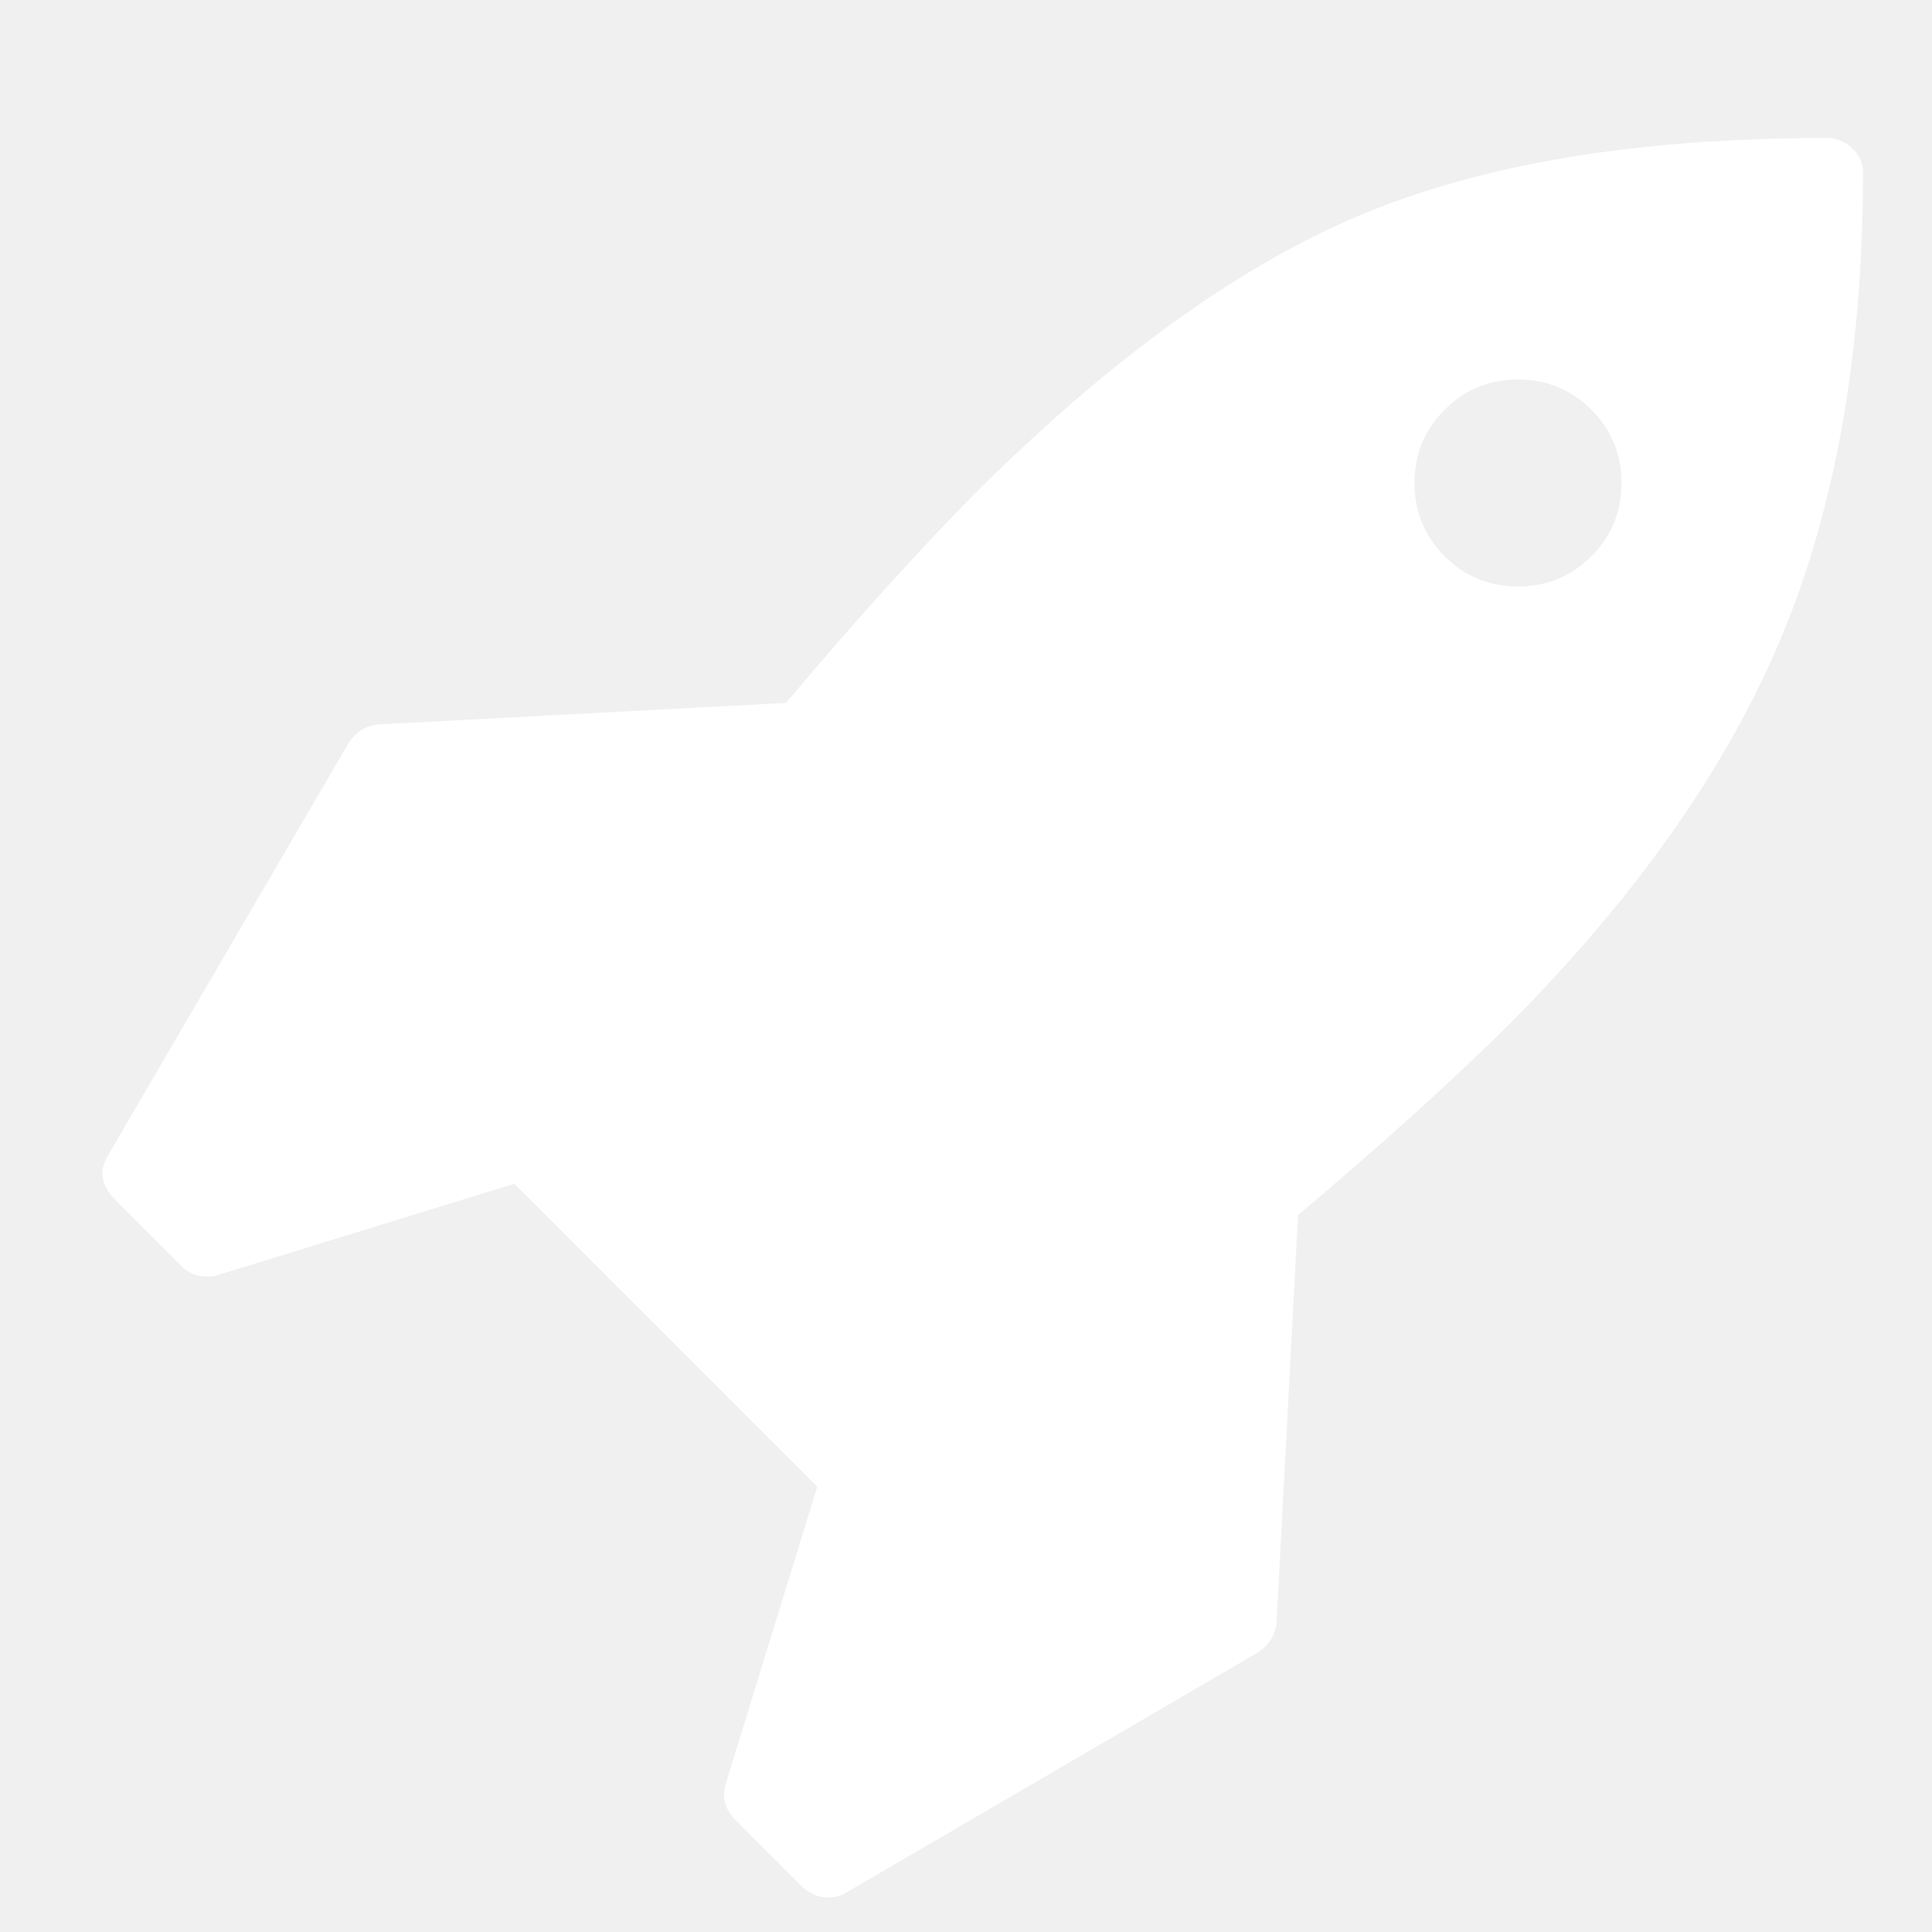
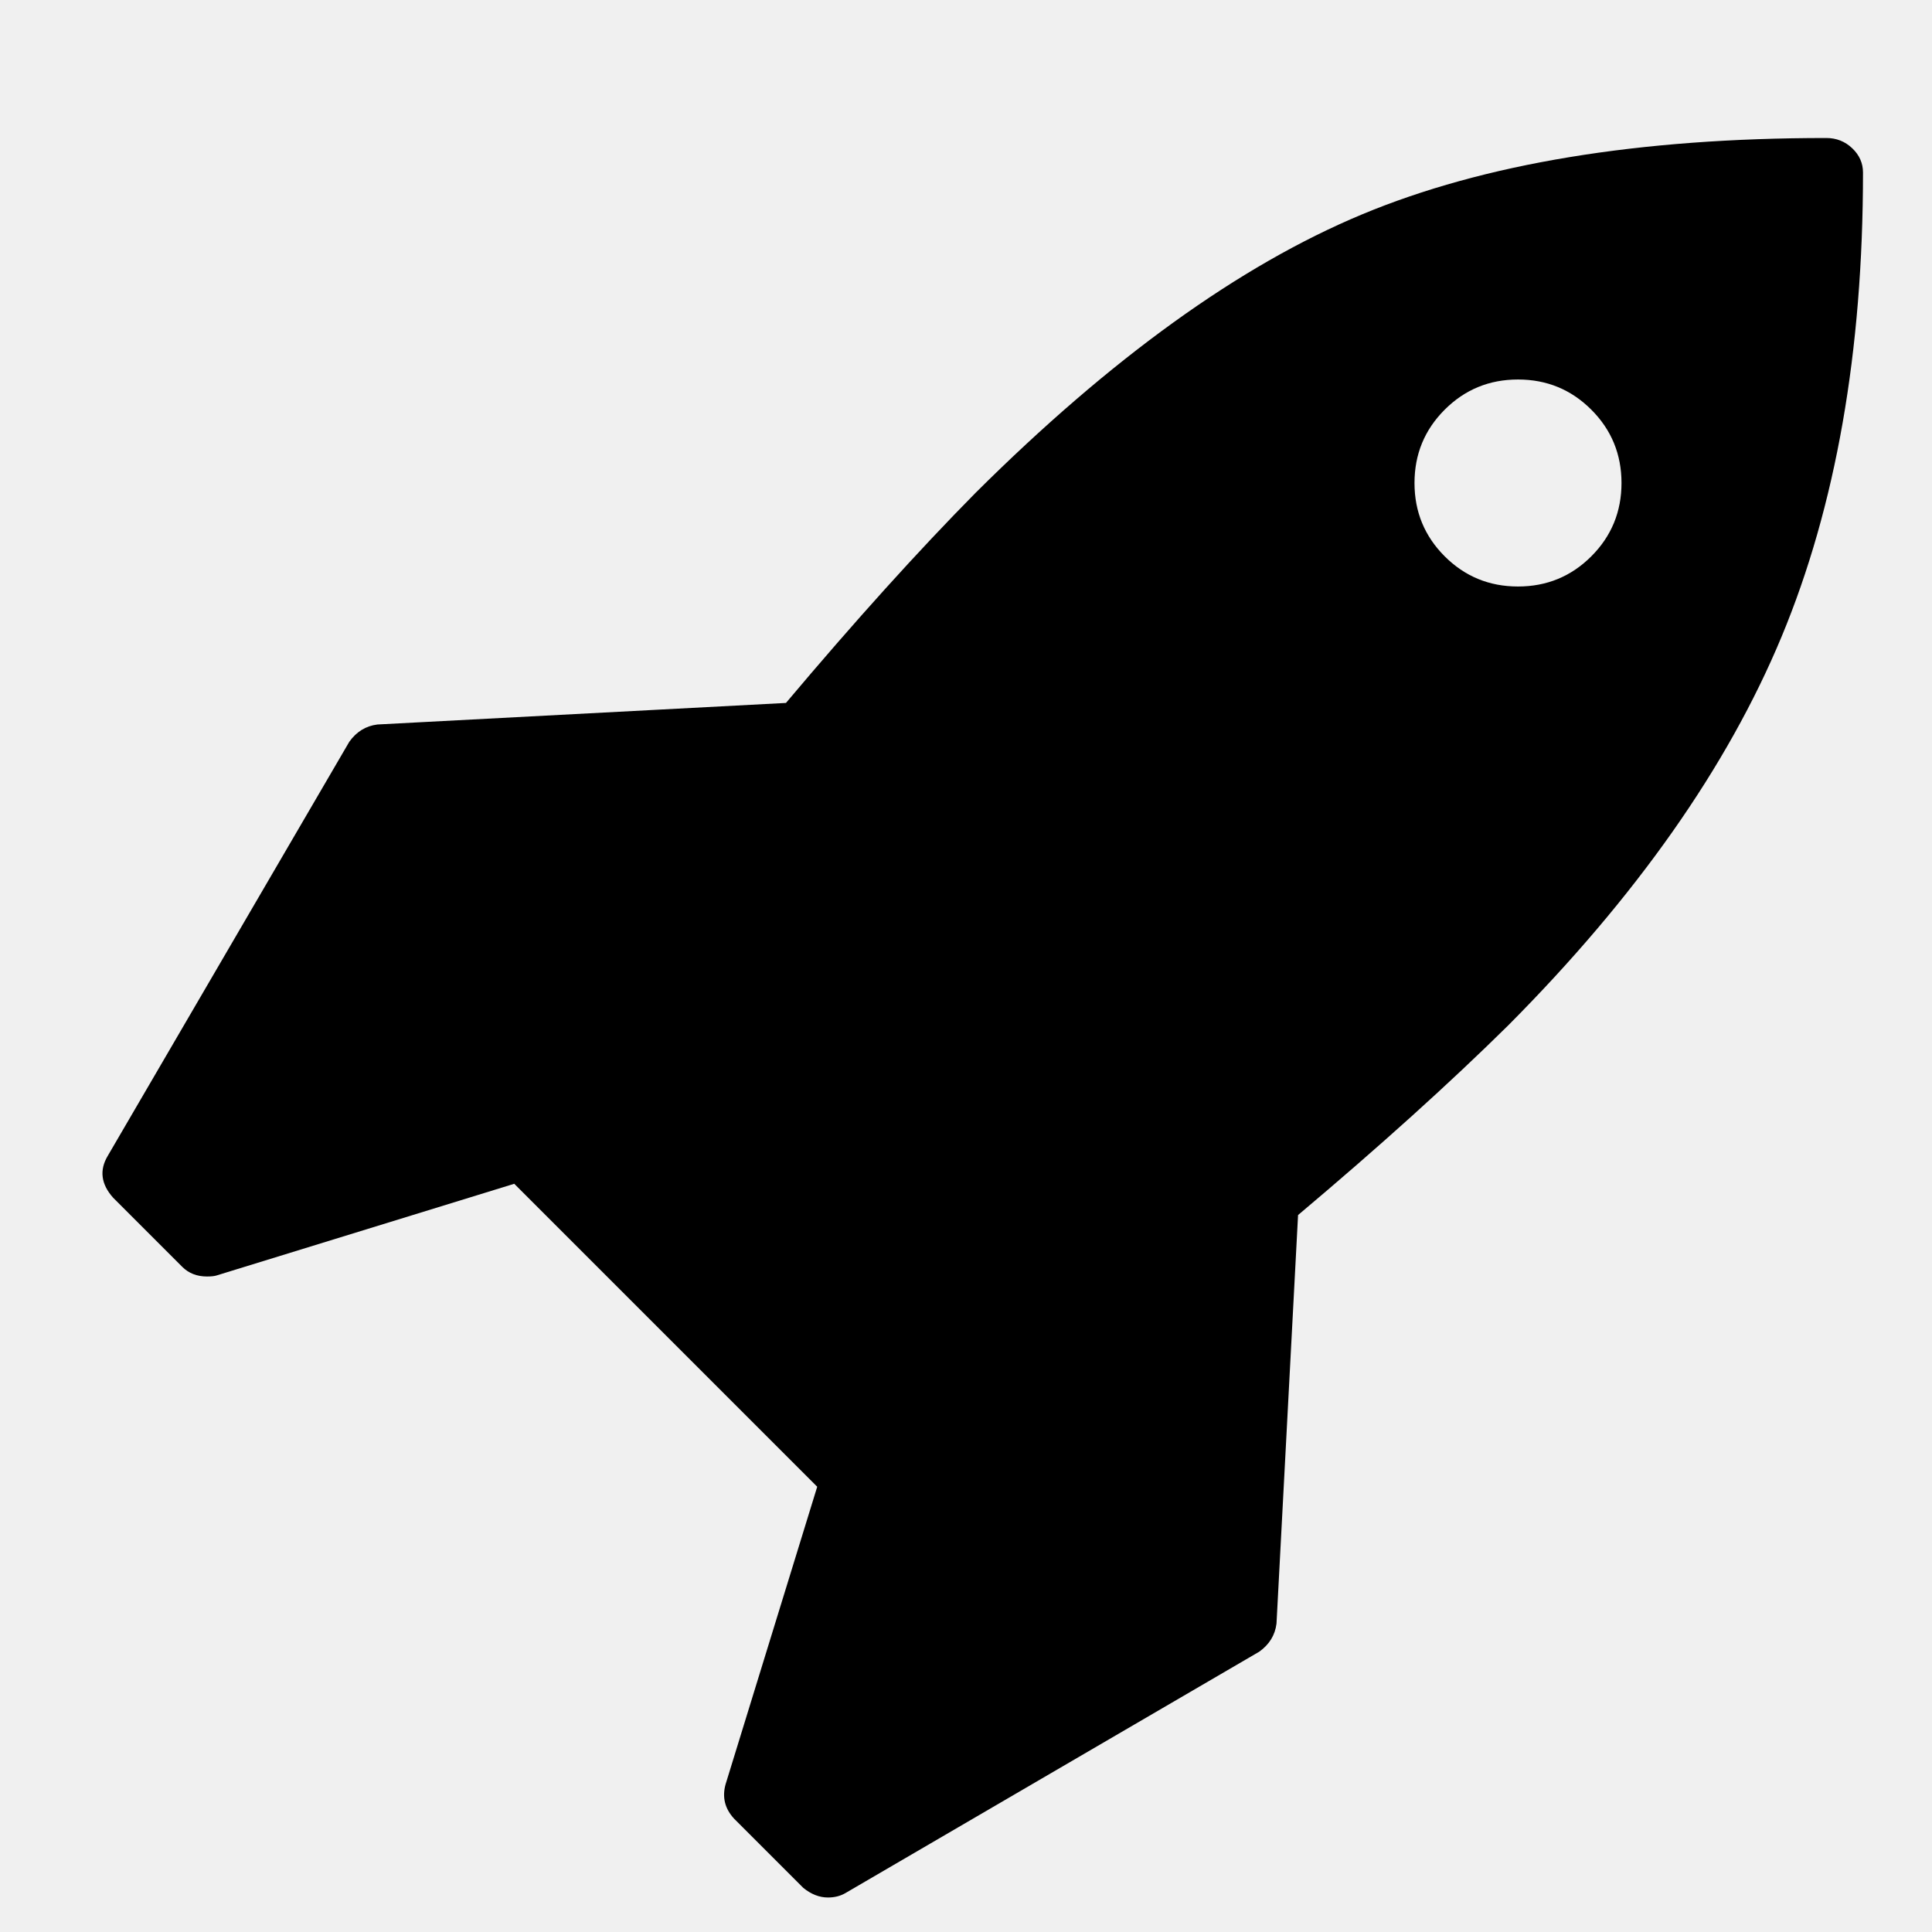
<svg xmlns="http://www.w3.org/2000/svg" width="1792" height="1792" viewBox="0 0 1792 1792">
-   <path d="M1504 448q0-40-28-68t-68-28-68 28-28 68 28 68 68 28 68-28 28-68zm224-288q0 249-75.5 430.5t-253.5 360.5q-81 80-195 176l-20 379q-2 16-16 26l-384 224q-7 4-16 4-12 0-23-9l-64-64q-13-14-8-32l85-276-281-281-276 85q-3 1-9 1-14 0-23-9l-64-64q-17-19-5-39l224-384q10-14 26-16l379-20q96-114 176-195 188-187 358-258t431-71q14 0 24 9.5t10 22.5z" fill="#fff" />
+   <path d="M1504 448q0-40-28-68t-68-28-68 28-28 68 28 68 68 28 68-28 28-68zm224-288q0 249-75.5 430.5t-253.5 360.5q-81 80-195 176l-20 379q-2 16-16 26l-384 224q-7 4-16 4-12 0-23-9l-64-64q-13-14-8-32l85-276-281-281-276 85q-3 1-9 1-14 0-23-9l-64-64q-17-19-5-39l224-384q10-14 26-16l379-20q96-114 176-195 188-187 358-258t431-71q14 0 24 9.5t10 22.5z" />
</svg>
